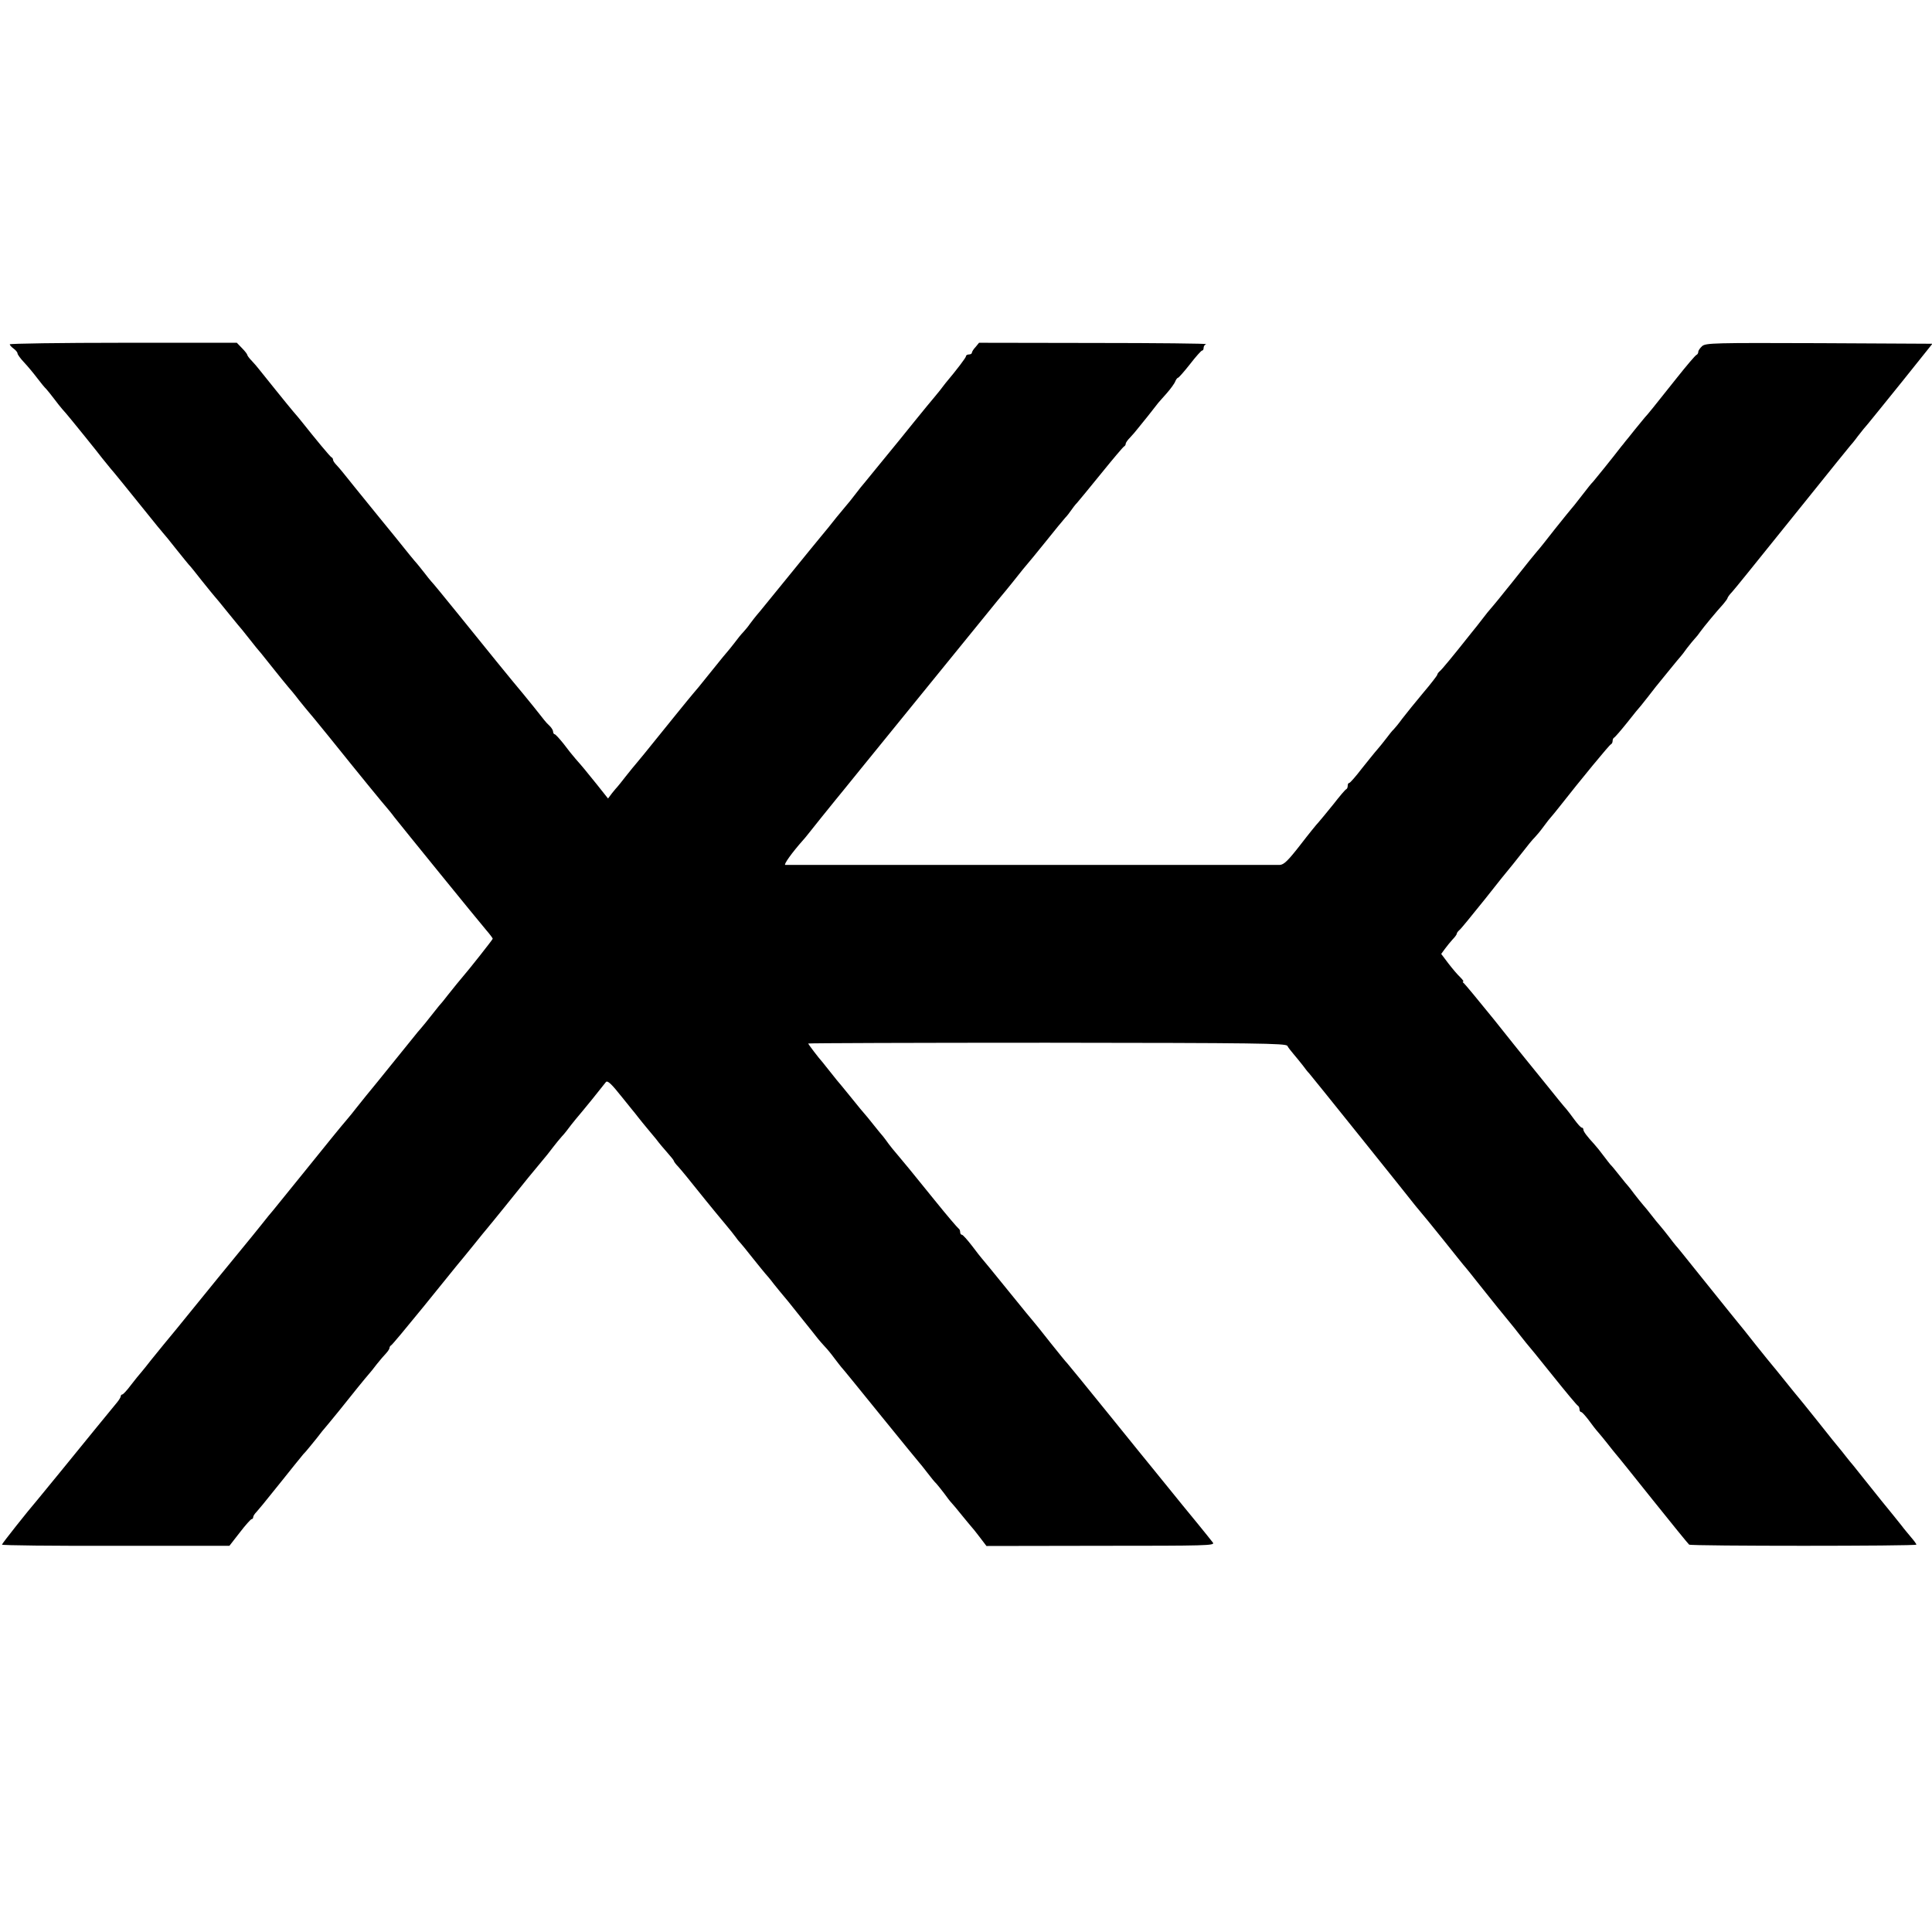
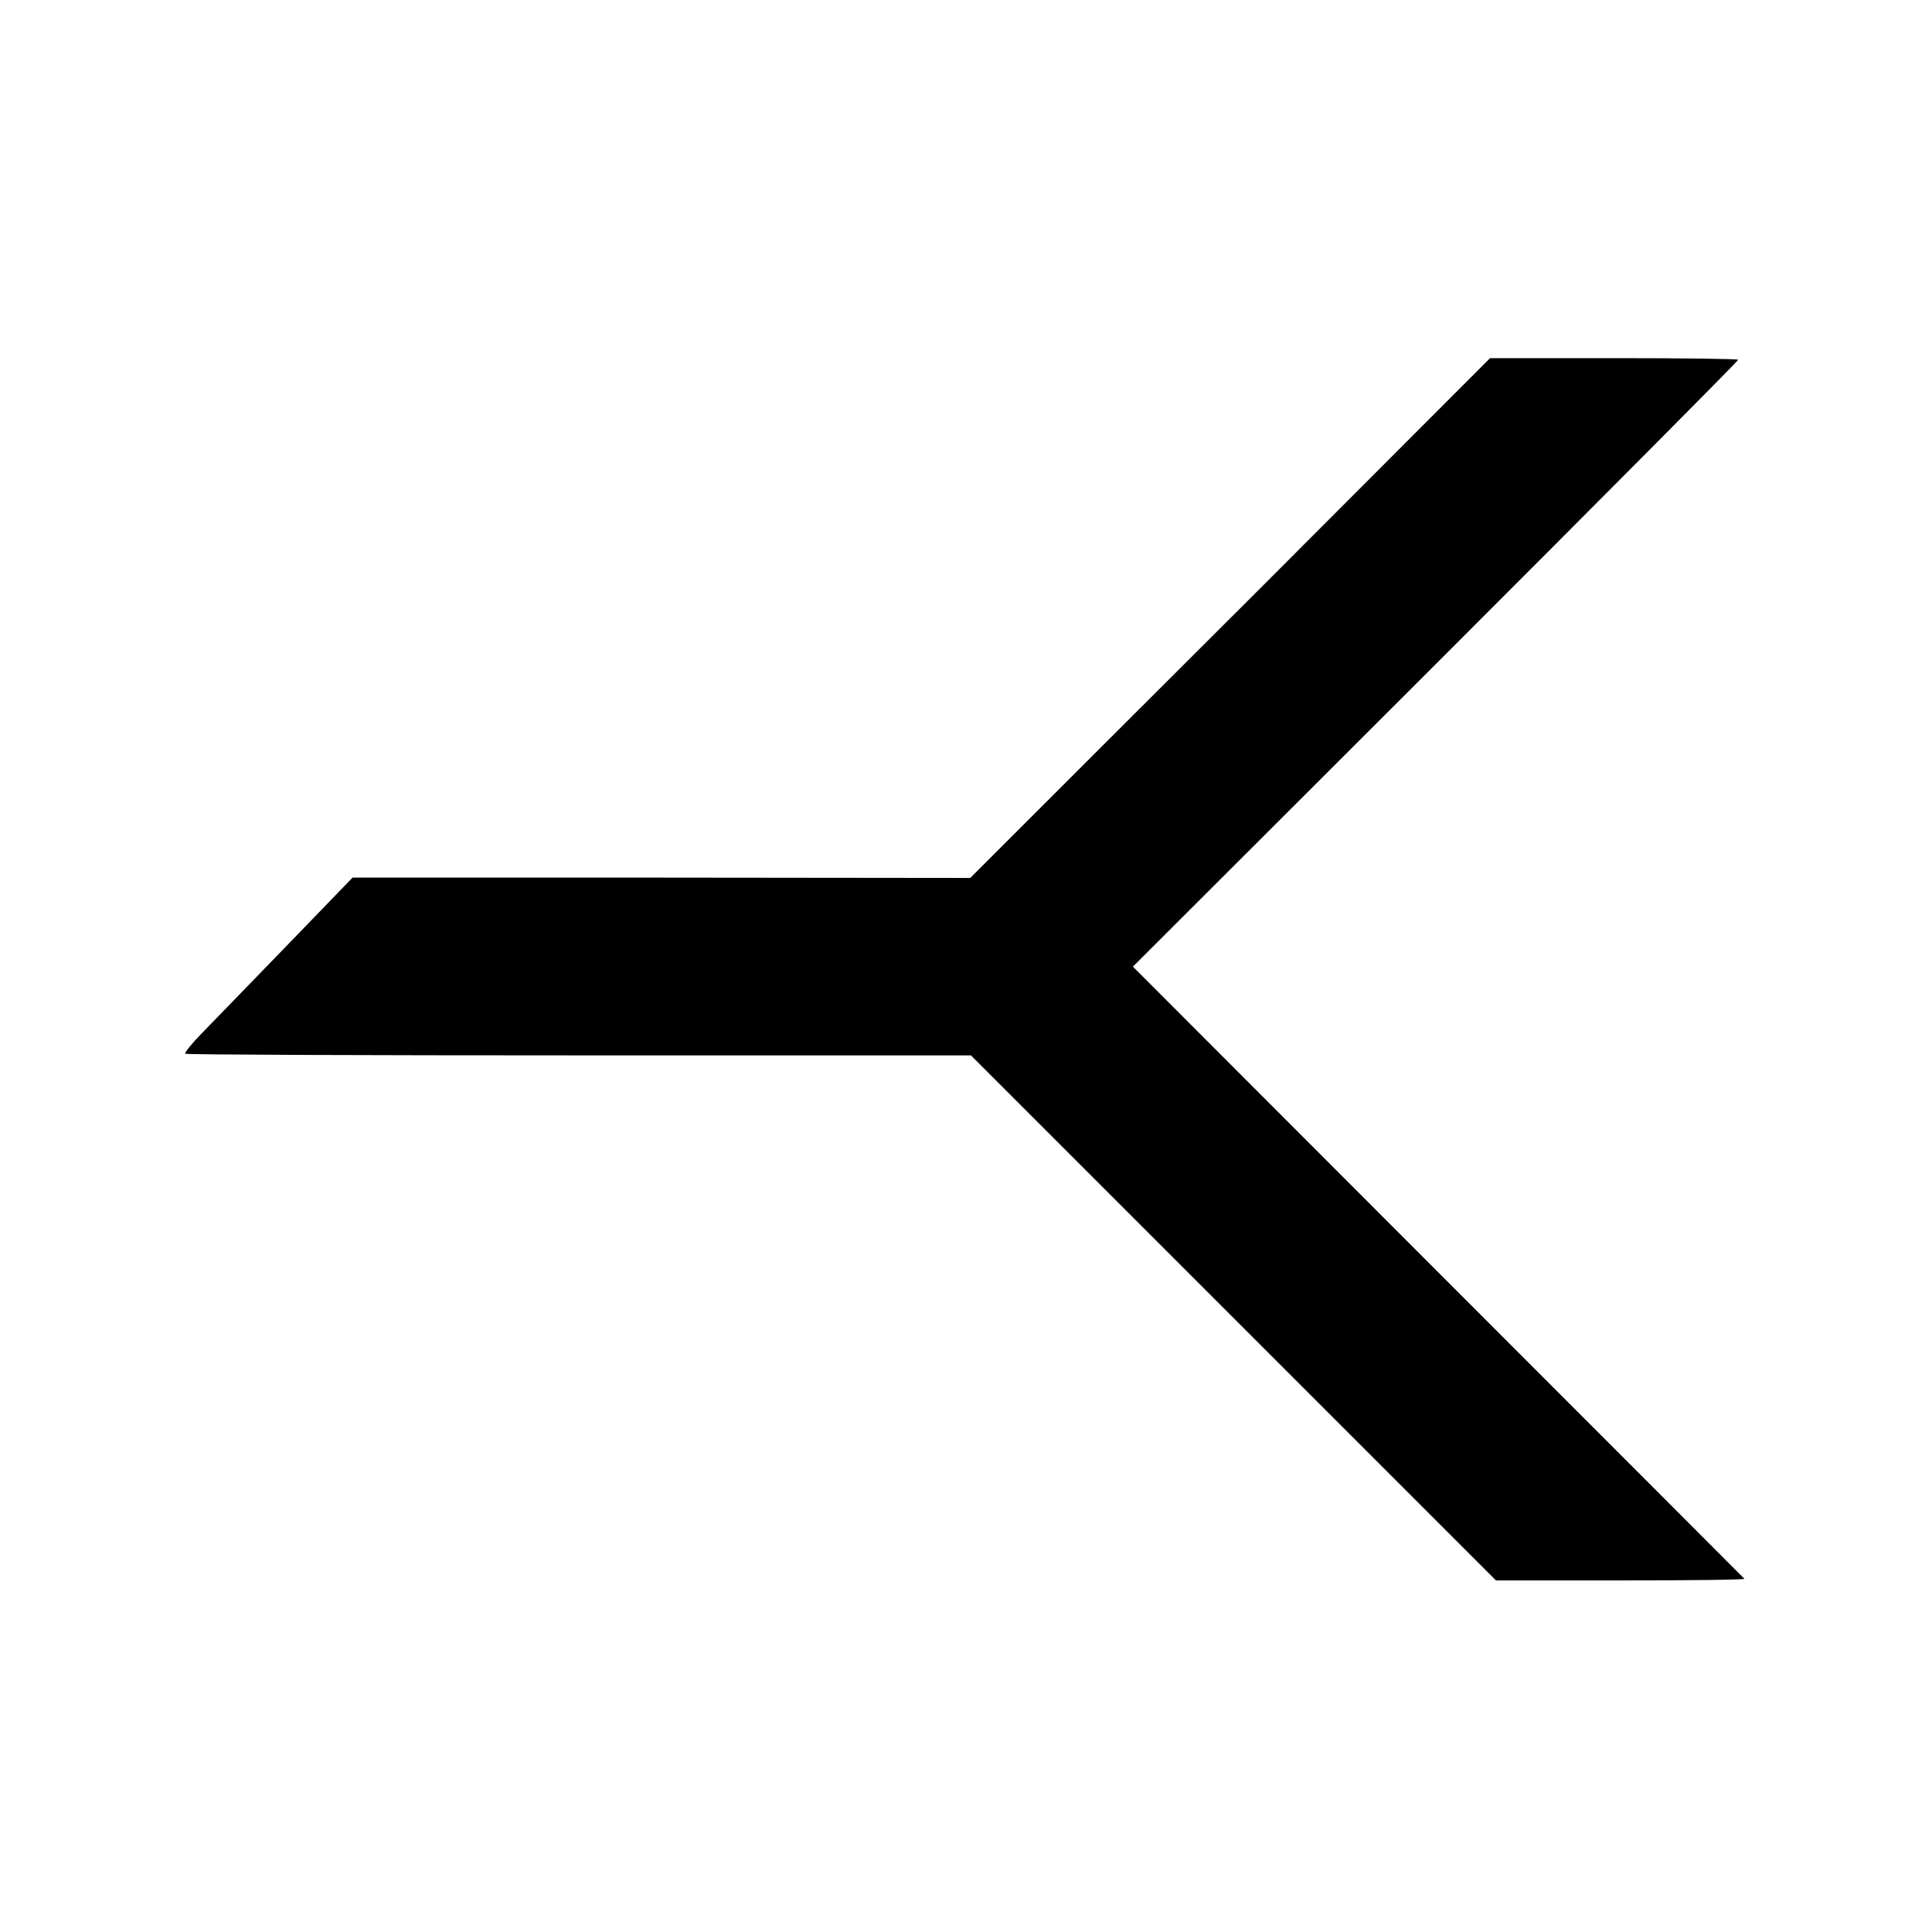
- <svg xmlns="http://www.w3.org/2000/svg" version="1.0" width="992pt" height="992pt" viewBox="0 0 992 992" preserveAspectRatio="xMidYMid meet">
-   <g transform="translate(0,992) scale(0.1,-0.1)" fill="#000000" stroke="none">
-     <path d="M50 8152 c0 -4 9 -14 20 -22 11 -8 20 -19 20 -25 0 -5 15 -26 33 -45 18 -19 48 -55 67 -80 19 -25 40 -51 48 -58 7 -8 25 -30 40 -50 15 -20 34 -44 42 -53 8 -9 31 -35 50 -59 19 -24 49 -60 65 -80 17 -21 42 -52 57 -71 23 -30 40 -51 76 -95 8 -8 85 -103 242 -298 8 -10 20 -23 25 -30 6 -6 38 -45 70 -86 33 -41 62 -77 65 -80 4 -3 33 -39 65 -80 33 -41 62 -77 65 -80 3 -3 35 -41 70 -85 36 -44 69 -85 75 -91 5 -6 21 -26 35 -44 14 -18 30 -38 35 -44 6 -6 41 -49 78 -96 37 -47 76 -94 85 -105 10 -11 36 -42 57 -70 22 -27 42 -52 45 -55 3 -3 53 -63 111 -135 154 -192 282 -348 294 -361 5 -6 24 -28 40 -50 41 -52 429 -530 471 -579 19 -22 34 -42 34 -45 0 -4 -123 -160 -158 -200 -15 -17 -37 -45 -74 -91 -14 -19 -35 -44 -45 -55 -10 -12 -29 -36 -43 -54 -13 -17 -35 -44 -47 -58 -13 -15 -27 -31 -31 -37 -7 -9 -158 -196 -194 -240 -30 -36 -89 -109 -111 -137 -12 -16 -31 -39 -42 -52 -41 -48 -87 -105 -225 -276 -78 -96 -149 -184 -158 -195 -10 -11 -35 -42 -57 -70 -22 -27 -44 -55 -50 -62 -17 -20 -329 -402 -389 -477 -17 -21 -47 -57 -66 -80 -19 -23 -48 -59 -65 -80 -16 -21 -38 -48 -48 -60 -10 -11 -35 -42 -55 -68 -20 -27 -40 -48 -44 -48 -4 0 -8 -4 -8 -9 0 -5 -9 -20 -20 -33 -26 -31 -162 -198 -289 -354 -58 -71 -111 -136 -118 -144 -50 -58 -183 -226 -183 -231 0 -4 263 -7 584 -6 l584 0 53 68 c29 38 57 69 61 69 5 0 8 5 8 10 0 6 8 18 18 28 9 11 24 28 32 38 8 10 53 66 100 124 46 58 89 111 95 118 5 7 17 21 26 30 8 9 33 40 55 67 21 28 41 52 44 55 3 3 34 41 70 85 69 87 139 173 155 191 6 6 24 29 40 50 17 21 38 46 48 56 9 10 17 22 17 27 0 5 4 11 8 13 4 1 79 91 166 198 87 107 165 204 174 215 10 11 46 56 82 100 35 44 69 85 75 92 5 7 16 19 23 28 12 14 93 115 185 229 18 22 48 58 67 81 19 22 46 56 60 75 14 18 34 43 45 55 11 11 33 39 49 61 17 21 33 41 36 44 3 3 34 41 70 85 35 44 67 84 71 89 9 10 29 -10 84 -79 22 -27 44 -55 50 -62 5 -6 20 -24 32 -40 12 -15 31 -39 43 -53 12 -14 34 -41 49 -59 14 -19 41 -51 58 -70 18 -20 33 -39 33 -42 0 -3 10 -17 23 -30 22 -25 41 -48 142 -174 31 -38 75 -92 98 -119 23 -27 48 -59 56 -70 8 -12 18 -23 21 -26 3 -3 33 -39 65 -80 33 -41 62 -77 65 -80 3 -3 24 -27 45 -55 22 -27 42 -52 45 -55 3 -3 42 -50 85 -105 44 -55 87 -108 95 -119 8 -10 24 -28 35 -40 11 -11 34 -39 50 -61 17 -22 32 -42 35 -45 4 -3 93 -113 200 -245 107 -132 197 -242 200 -245 3 -3 21 -25 40 -50 19 -25 40 -51 48 -58 7 -8 25 -30 40 -50 15 -21 32 -43 39 -50 7 -7 29 -34 50 -60 21 -26 43 -52 48 -58 6 -6 26 -31 45 -56 l35 -46 588 1 c539 0 586 1 575 16 -15 20 -137 170 -155 191 -7 8 -40 49 -73 90 -34 41 -66 82 -73 90 -7 8 -109 134 -227 280 -118 146 -217 267 -220 270 -4 3 -42 50 -86 105 -43 55 -81 102 -84 105 -3 3 -64 77 -135 165 -71 88 -132 162 -135 165 -3 3 -25 31 -49 63 -24 31 -47 57 -52 57 -5 0 -9 6 -9 14 0 8 -4 16 -8 18 -4 2 -59 66 -121 143 -121 150 -168 207 -198 242 -11 12 -28 34 -39 48 -10 15 -24 32 -29 39 -6 6 -28 34 -50 61 -22 28 -42 52 -45 55 -3 3 -35 41 -70 85 -36 44 -69 85 -75 91 -5 7 -21 26 -35 44 -14 18 -30 37 -35 44 -21 23 -75 94 -75 98 0 2 552 4 1226 4 1078 -1 1226 -3 1234 -16 4 -8 18 -26 30 -40 12 -14 34 -41 49 -60 14 -19 28 -37 32 -40 3 -3 124 -153 270 -335 145 -181 271 -338 279 -349 8 -10 20 -23 25 -30 6 -6 57 -69 115 -141 57 -71 109 -137 117 -145 7 -8 34 -42 60 -75 79 -99 134 -168 166 -206 12 -14 33 -41 47 -59 14 -18 30 -38 35 -44 6 -6 67 -81 135 -166 68 -85 128 -157 132 -158 4 -2 8 -10 8 -18 0 -8 4 -14 8 -14 5 0 21 -18 38 -40 16 -22 38 -51 49 -63 11 -13 34 -40 50 -61 17 -22 35 -44 40 -50 6 -6 91 -112 190 -236 99 -124 184 -228 188 -231 12 -8 1167 -8 1167 0 0 3 -12 20 -26 36 -14 17 -38 45 -52 64 -15 19 -61 76 -102 126 -41 51 -86 107 -100 125 -14 18 -33 42 -43 54 -10 11 -28 34 -40 49 -12 16 -27 34 -32 40 -6 7 -56 68 -110 137 -55 69 -102 127 -105 130 -3 3 -32 39 -65 80 -33 41 -62 77 -65 80 -3 3 -41 50 -85 105 -43 55 -85 107 -92 115 -7 8 -67 83 -133 165 -171 213 -174 217 -185 229 -5 6 -22 27 -36 46 -15 19 -35 45 -45 56 -11 12 -30 36 -44 54 -14 18 -33 42 -44 54 -10 11 -30 37 -45 56 -14 19 -28 37 -31 40 -3 3 -24 28 -45 55 -22 28 -42 52 -46 55 -3 3 -18 23 -35 45 -16 22 -38 49 -49 61 -36 39 -55 64 -55 74 0 6 -4 10 -8 10 -5 0 -21 18 -38 41 -16 22 -35 47 -42 55 -8 8 -56 67 -108 132 -52 64 -100 124 -107 132 -7 8 -77 96 -156 195 -80 99 -150 183 -155 187 -6 4 -7 8 -3 8 4 0 -3 10 -16 23 -13 12 -40 44 -60 70 l-37 49 19 26 c11 15 29 37 40 49 12 12 21 25 21 29 0 4 6 12 13 18 8 6 67 79 133 161 65 83 121 152 124 155 3 3 30 37 60 75 30 39 61 77 70 85 8 8 29 33 45 55 16 22 34 45 40 51 5 6 24 28 40 49 113 144 259 321 266 323 5 2 9 10 9 17 0 7 3 15 7 17 5 2 35 37 68 78 32 41 64 80 70 86 5 6 21 26 35 44 14 18 33 43 42 54 10 12 41 50 70 86 29 36 55 67 58 70 3 3 17 21 32 42 15 20 34 42 41 50 7 7 19 22 27 34 17 24 85 106 118 142 12 14 22 28 22 31 0 3 10 18 23 31 26 30 71 86 372 460 126 157 231 287 234 290 3 3 22 25 40 50 19 25 43 54 53 65 9 11 88 108 174 215 l156 195 -581 3 c-538 2 -582 1 -601 -15 -11 -10 -20 -23 -20 -29 0 -7 -4 -14 -9 -16 -5 -1 -51 -55 -101 -118 -116 -146 -152 -191 -165 -204 -5 -6 -28 -34 -50 -61 -22 -28 -44 -55 -50 -62 -5 -7 -14 -18 -20 -25 -50 -65 -132 -166 -144 -180 -17 -18 -17 -19 -71 -88 -19 -25 -37 -47 -40 -50 -3 -3 -41 -50 -85 -105 -43 -55 -84 -107 -92 -115 -13 -15 -52 -63 -108 -134 -16 -21 -37 -46 -45 -56 -8 -10 -28 -35 -45 -56 -16 -20 -35 -42 -40 -48 -6 -6 -26 -31 -45 -56 -19 -25 -39 -50 -45 -57 -5 -7 -15 -18 -20 -25 -84 -106 -141 -175 -152 -184 -7 -6 -13 -14 -13 -18 0 -4 -33 -47 -73 -94 -40 -48 -88 -107 -107 -132 -18 -25 -38 -49 -44 -55 -6 -5 -23 -26 -37 -45 -15 -19 -35 -45 -46 -57 -11 -12 -46 -56 -79 -97 -32 -42 -62 -76 -66 -76 -5 0 -8 -6 -8 -14 0 -8 -3 -16 -7 -18 -5 -1 -35 -37 -67 -78 -33 -41 -67 -82 -75 -91 -9 -9 -52 -62 -95 -118 -63 -81 -84 -101 -105 -102 -34 0 -2522 0 -2539 0 -10 1 35 64 92 128 6 7 16 18 21 25 16 21 129 161 147 183 9 11 68 83 130 160 63 77 207 255 321 395 242 298 210 258 317 390 47 58 87 107 90 110 3 3 23 28 45 55 60 76 69 86 80 99 6 6 48 58 95 116 46 58 91 112 99 121 9 9 23 27 31 39 8 12 22 30 31 39 8 9 64 77 124 151 60 74 113 137 117 138 4 2 8 8 8 13 0 6 10 20 23 33 12 13 29 32 37 43 8 10 33 41 55 68 22 28 43 55 47 60 4 6 26 30 48 55 22 25 42 53 45 63 4 9 10 17 13 17 4 0 32 32 62 70 30 39 58 70 62 70 5 0 8 6 8 14 0 8 6 17 13 19 6 3 -253 6 -577 6 l-589 1 -18 -22 c-11 -11 -19 -25 -19 -30 0 -4 -7 -8 -15 -8 -8 0 -15 -4 -15 -9 0 -7 -47 -69 -105 -138 -5 -7 -19 -24 -30 -39 -11 -14 -25 -31 -32 -39 -6 -7 -52 -62 -101 -123 -49 -61 -105 -130 -125 -154 -20 -24 -52 -63 -72 -88 -20 -25 -44 -54 -53 -65 -10 -11 -33 -40 -52 -65 -19 -25 -37 -47 -40 -50 -3 -3 -27 -32 -54 -65 -26 -33 -62 -78 -81 -100 -18 -22 -88 -107 -155 -190 -67 -82 -138 -170 -158 -194 -21 -24 -44 -54 -52 -65 -8 -12 -23 -30 -33 -41 -11 -11 -31 -36 -45 -55 -15 -19 -29 -37 -32 -40 -3 -3 -44 -52 -90 -110 -46 -58 -89 -110 -95 -116 -5 -6 -44 -53 -85 -104 -170 -211 -191 -236 -203 -250 -7 -8 -31 -37 -53 -65 -21 -27 -41 -52 -44 -55 -3 -3 -15 -17 -27 -32 l-21 -28 -58 73 c-63 78 -71 88 -109 131 -14 16 -42 51 -62 78 -21 26 -41 48 -45 48 -4 0 -8 6 -8 13 0 7 -8 20 -17 29 -10 9 -23 23 -28 30 -20 26 -90 113 -111 138 -36 42 -203 247 -334 410 -69 85 -130 160 -136 165 -5 6 -22 26 -36 45 -15 19 -37 47 -50 61 -13 15 -36 44 -53 65 -16 21 -73 90 -125 154 -52 64 -108 133 -125 154 -60 75 -80 100 -97 118 -10 10 -18 22 -18 27 0 5 -3 11 -8 13 -6 2 -83 95 -152 182 -8 11 -29 35 -46 55 -28 33 -138 170 -174 215 -8 11 -25 30 -37 43 -13 13 -23 27 -23 30 0 4 -12 20 -27 35 l-27 28 -583 0 c-321 0 -583 -4 -583 -8z" />
+ <svg xmlns="http://www.w3.org/2000/svg" version="1.0" width="588pt" height="588pt" viewBox="0 0 588 588" preserveAspectRatio="xMidYMid meet">
+   <g transform="translate(0,588) scale(0.1,-0.1)" fill="#000000" stroke="none">
+     <path d="M3843 4097 c-381 -380 -737 -736 -791 -790 l-99 -99 -940 1 -940 0 -204 -211 c-112 -116 -228 -235 -257 -265 -29 -30 -51 -57 -48 -60 2 -3 542 -5 1198 -5 l1193 0 799 -799 799 -799 380 0 c209 0 378 2 376 5 -2 2 -422 423 -933 934 l-928 929 921 920 c507 507 921 923 921 927 0 3 -170 5 -377 5 l-378 0 -692 -693z" />
  </g>
</svg>
